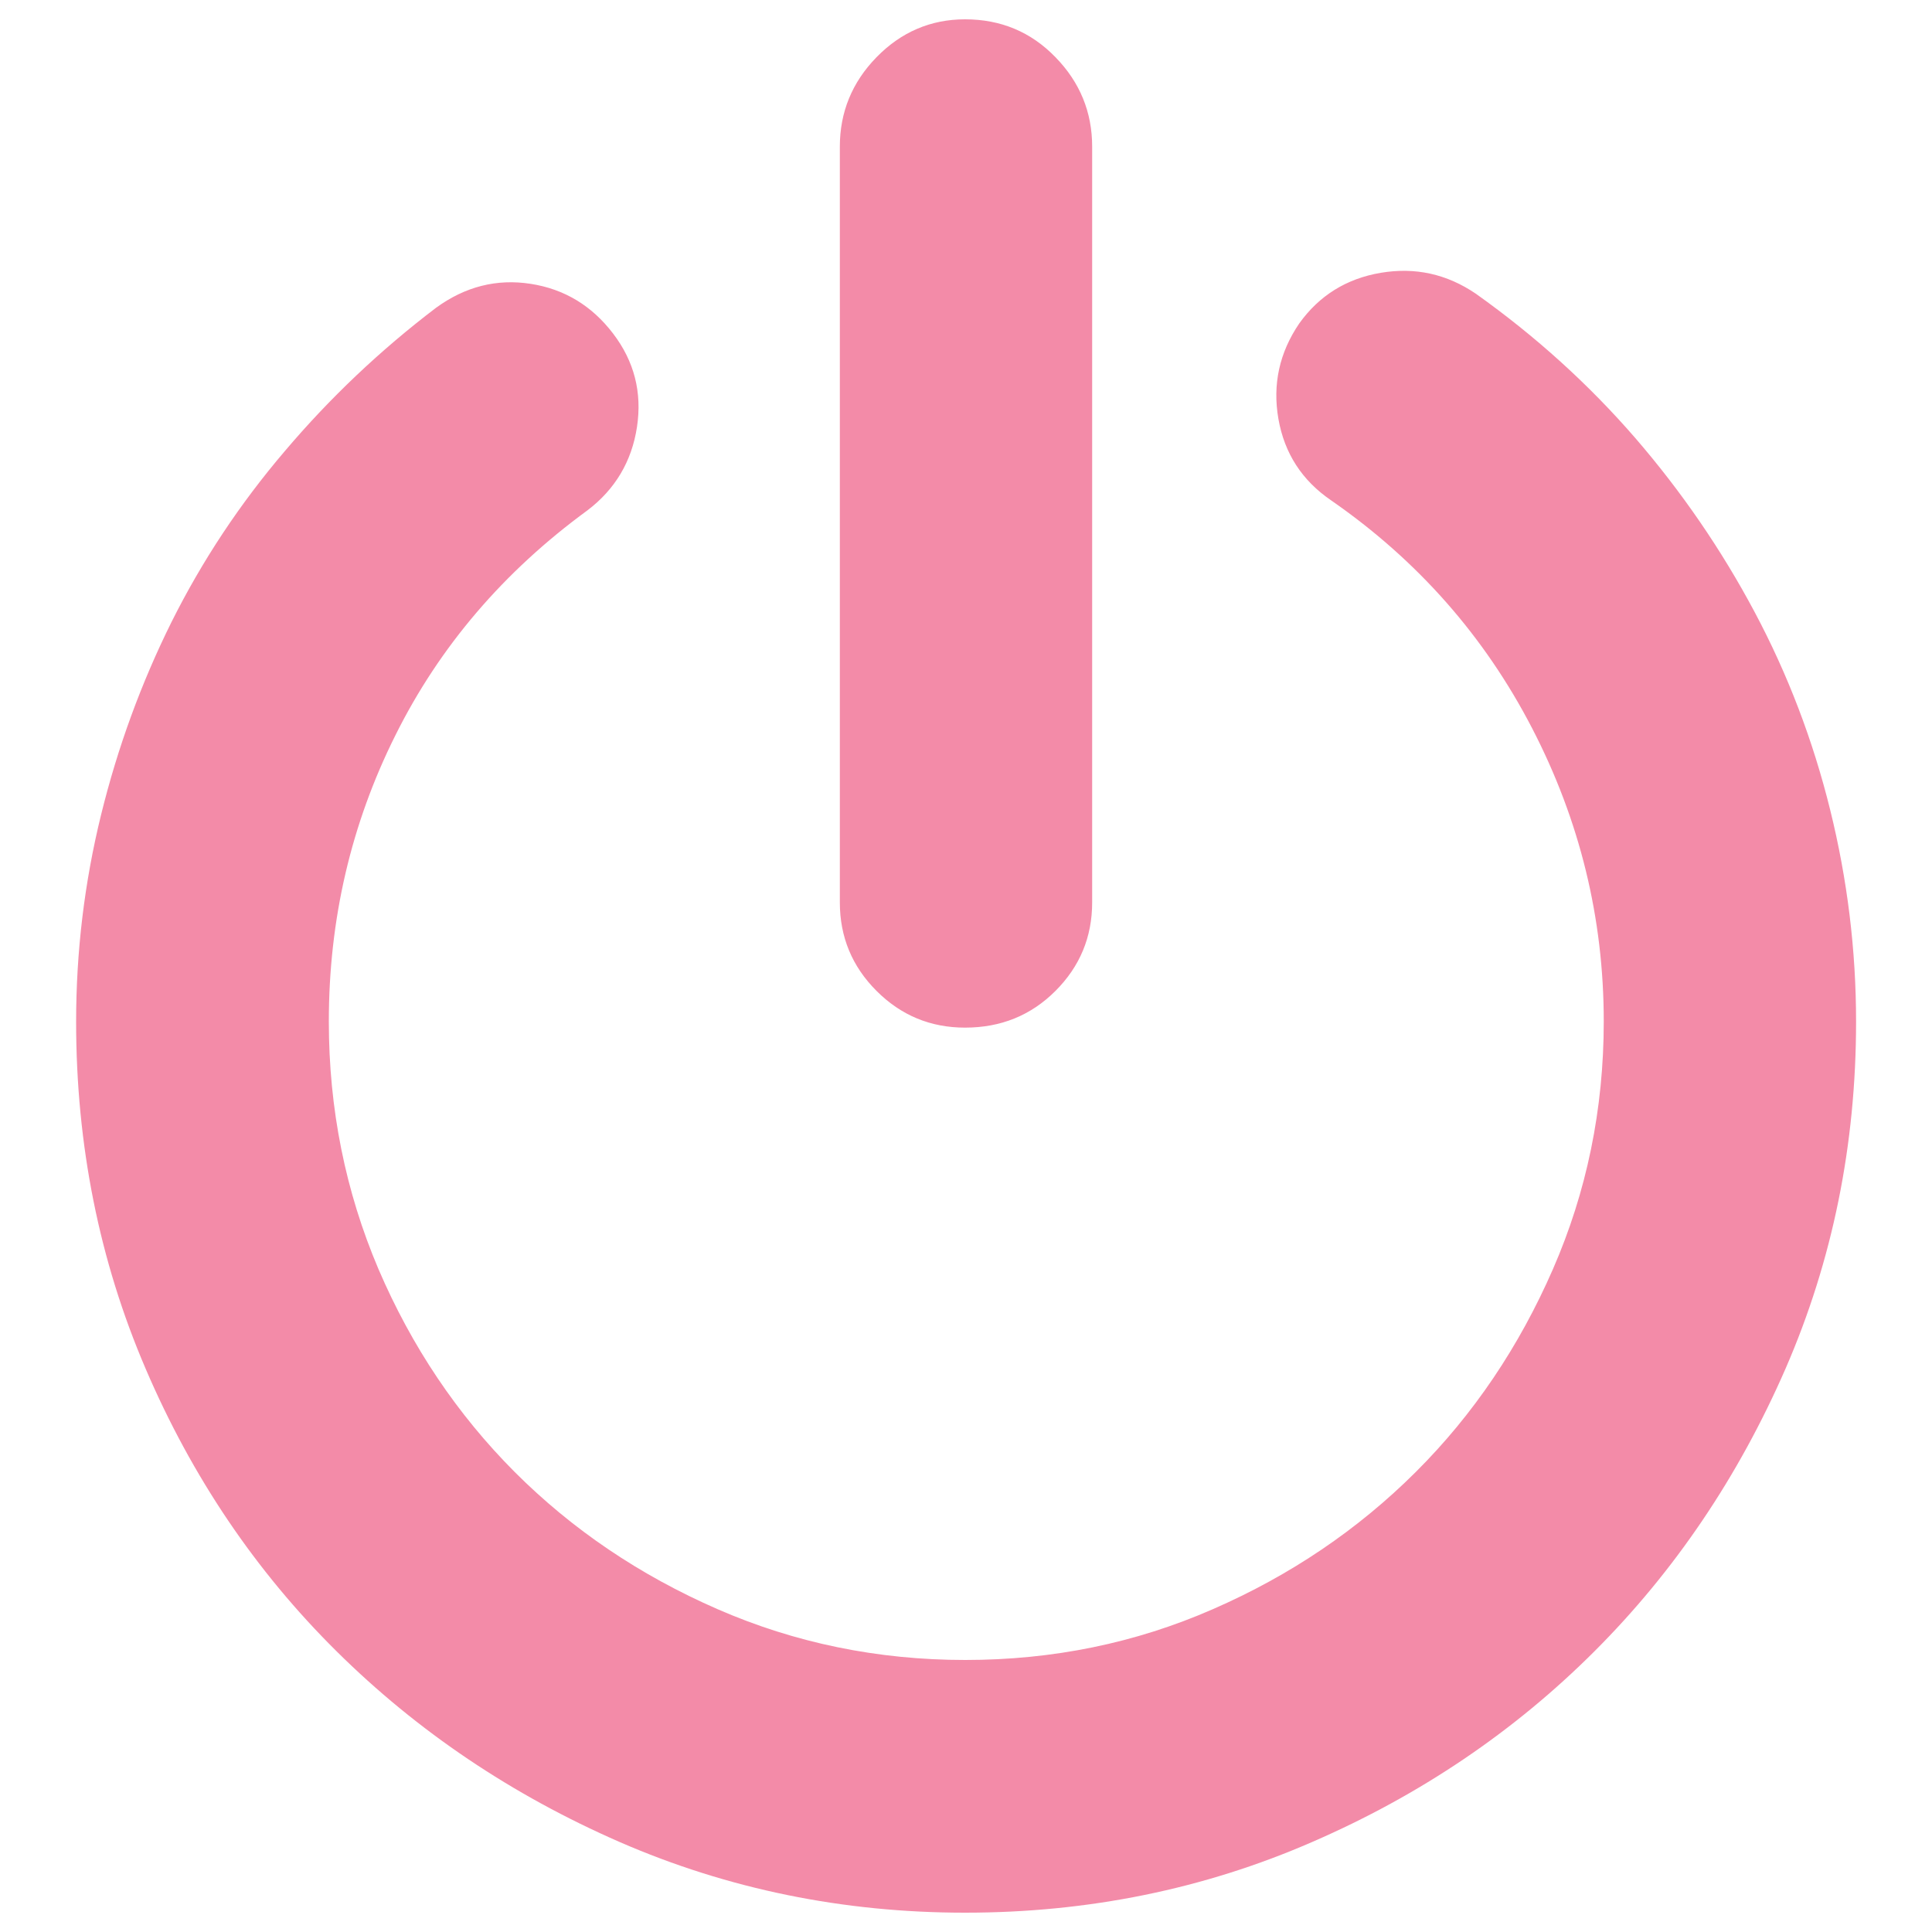
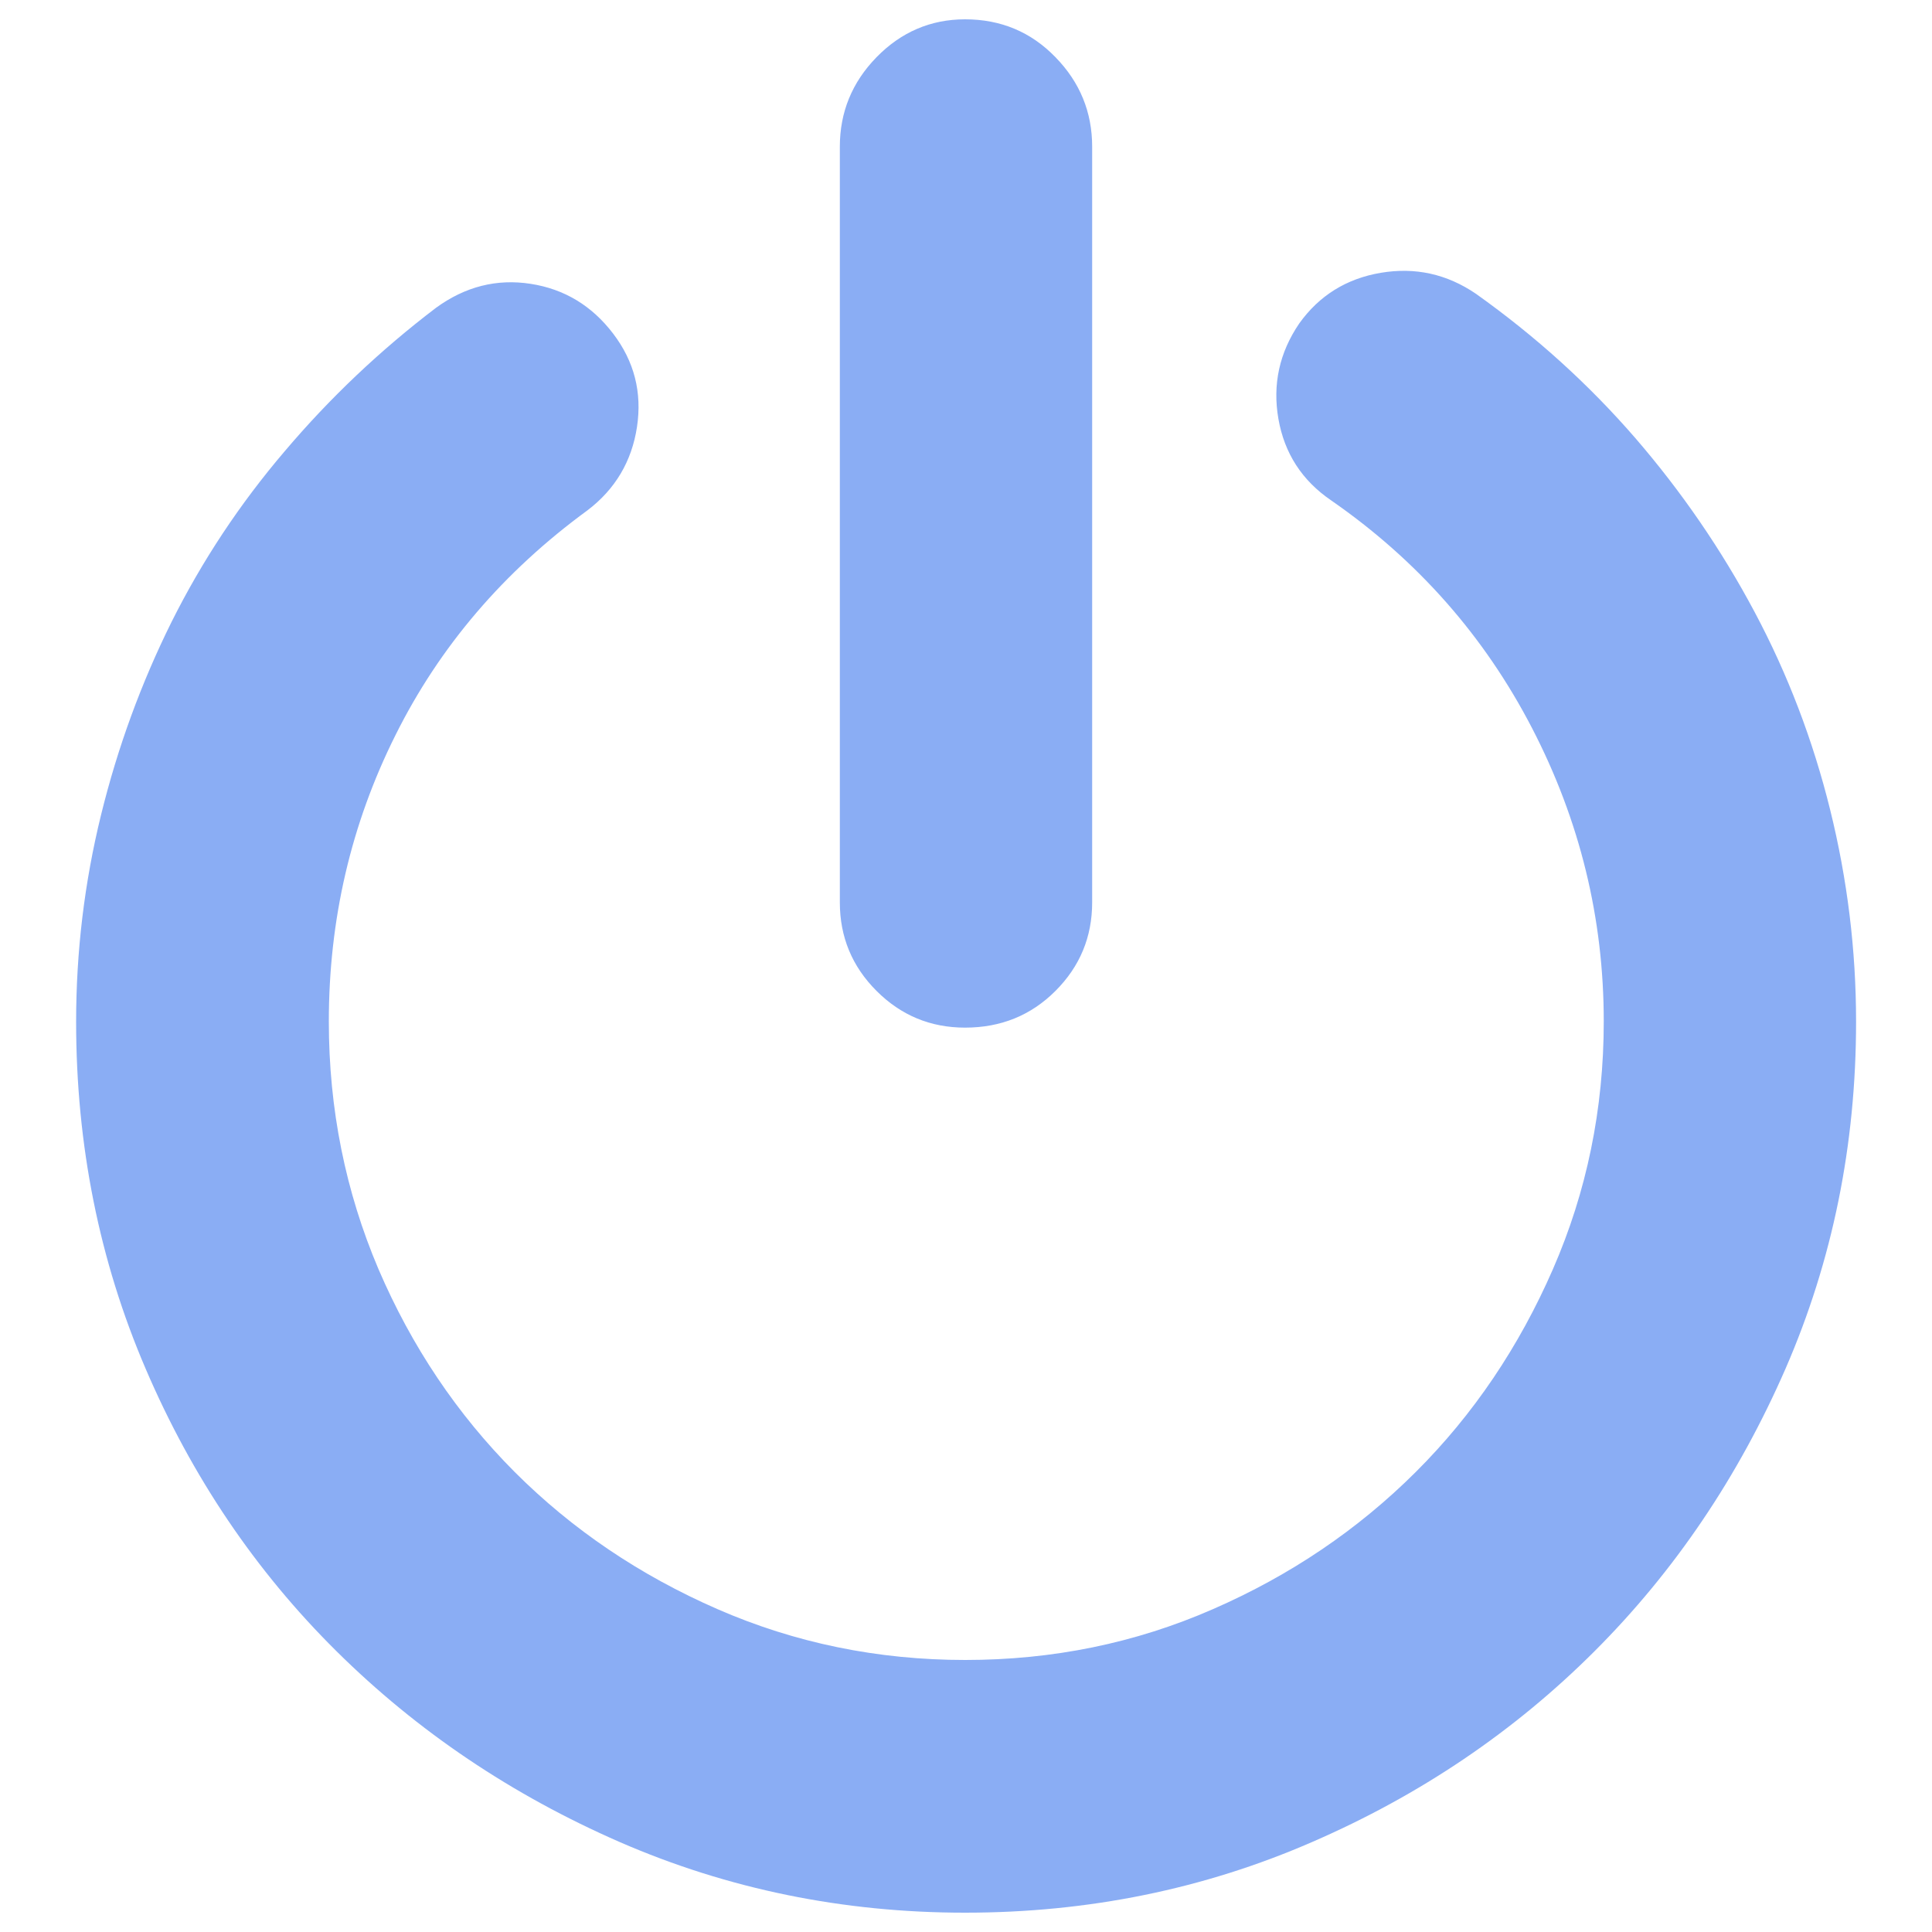
- <svg xmlns="http://www.w3.org/2000/svg" fill="#f38ba8" version="1.1" x="0px" y="0px" viewBox="0 0 1000 1000" enable-background="new 0 0 1000 1000" xml:space="preserve">
+ <svg xmlns="http://www.w3.org/2000/svg" fill="#8aadf4" version="1.1" x="0px" y="0px" viewBox="0 0 1000 1000" enable-background="new 0 0 1000 1000" xml:space="preserve">
  <g>
    <path d="M764,152.1c30.9,22,58.3,46.8,82.4,74.6c24,27.8,44.6,57.8,61.8,90.1c17.2,32.3,30.2,66.4,39.1,102.4c8.9,36,13.4,72.6,13.4,109.6c0,63.8-12.2,123.7-36.5,179.6c-24.4,55.9-57.3,104.7-98.8,146.2c-41.5,41.5-90.2,74.5-146.2,98.8C623.2,977.8,563.3,990,499.5,990c-63.1,0-122.7-12.2-178.6-36.5c-55.9-24.4-104.8-57.3-146.7-98.8c-41.9-41.5-74.8-90.2-98.8-146.2c-24-55.9-36-115.8-36-179.6c0-36.4,4.3-72.1,12.9-107.1c8.6-35,20.8-68.3,36.5-99.9c15.8-31.6,35.3-61.1,58.7-88.5c23.3-27.5,49.4-52.2,78.2-74.1c15.1-11,31.4-15.1,48.9-12.4c17.5,2.7,31.7,11.3,42.7,25.7c11,14.4,15.1,30.5,12.4,48.4c-2.7,17.8-11.3,32.3-25.7,43.2c-43.2,31.6-76.4,70.3-99.3,116.3c-23,46-34.5,95.4-34.5,148.2c0,45.3,8.6,88,25.7,128.2c17.2,40.1,40.7,75.1,70.5,105c29.9,29.9,64.9,53.5,105,71c40.1,17.5,82.9,26.3,128.2,26.3c45.3,0,88-8.7,128.2-26.3c40.1-17.5,75.1-41.2,105-71s53.5-64.9,71-105c17.5-40.1,26.3-82.9,26.3-128.2c0-53.5-12.4-104.1-37.1-151.8c-24.7-47.7-59.4-87-104-117.9c-15.1-10.3-24.2-24.4-27.3-42.2c-3.1-17.8,0.5-34.3,10.8-49.4c10.3-14.4,24.4-23.2,42.2-26.2C732.5,138.2,748.9,141.8,764,152.1L764,152.1z M499.5,531.9c-17.8,0-33.1-6.3-45.8-19c-12.7-12.7-19-28-19-45.8V75.9c0-17.8,6.3-33.3,19-46.3c12.7-13,28-19.6,45.8-19.6c18.5,0,34.1,6.5,46.8,19.6c12.7,13,19,28.5,19,46.3v391.2c0,17.8-6.3,33.1-19,45.8C533.6,525.6,518,531.9,499.5,531.9L499.5,531.9z" />
  </g>
</svg>
